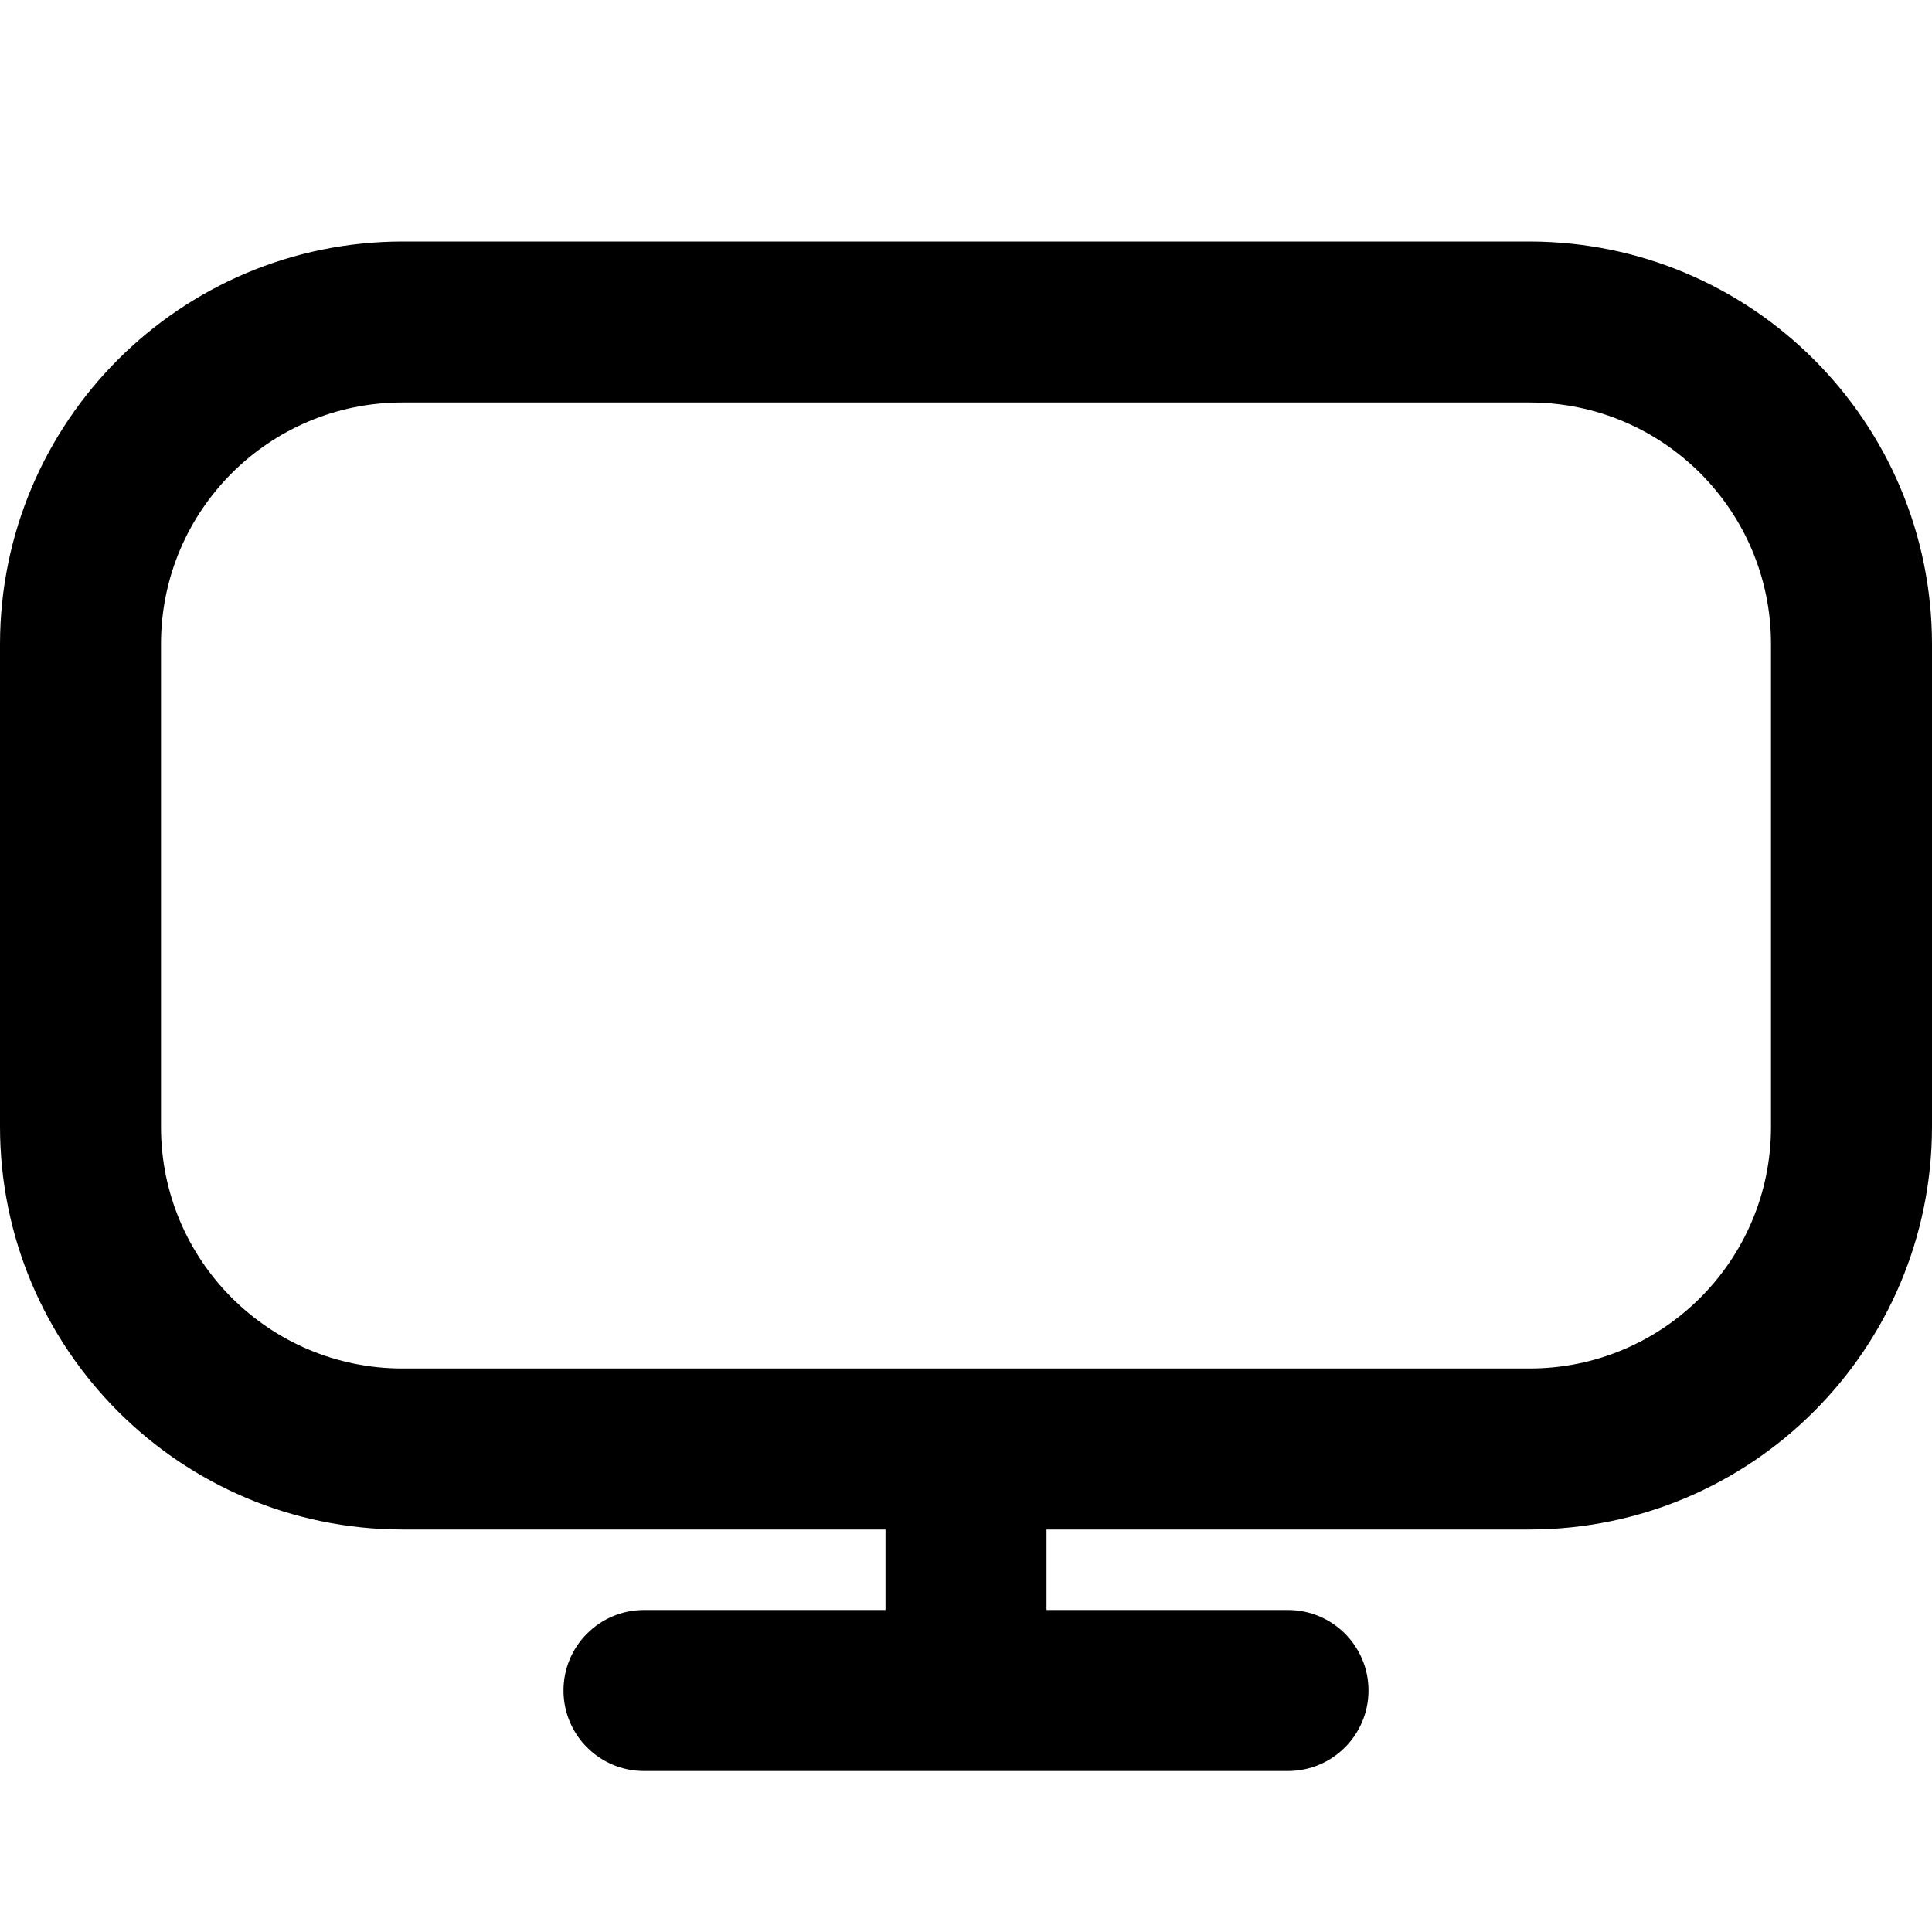
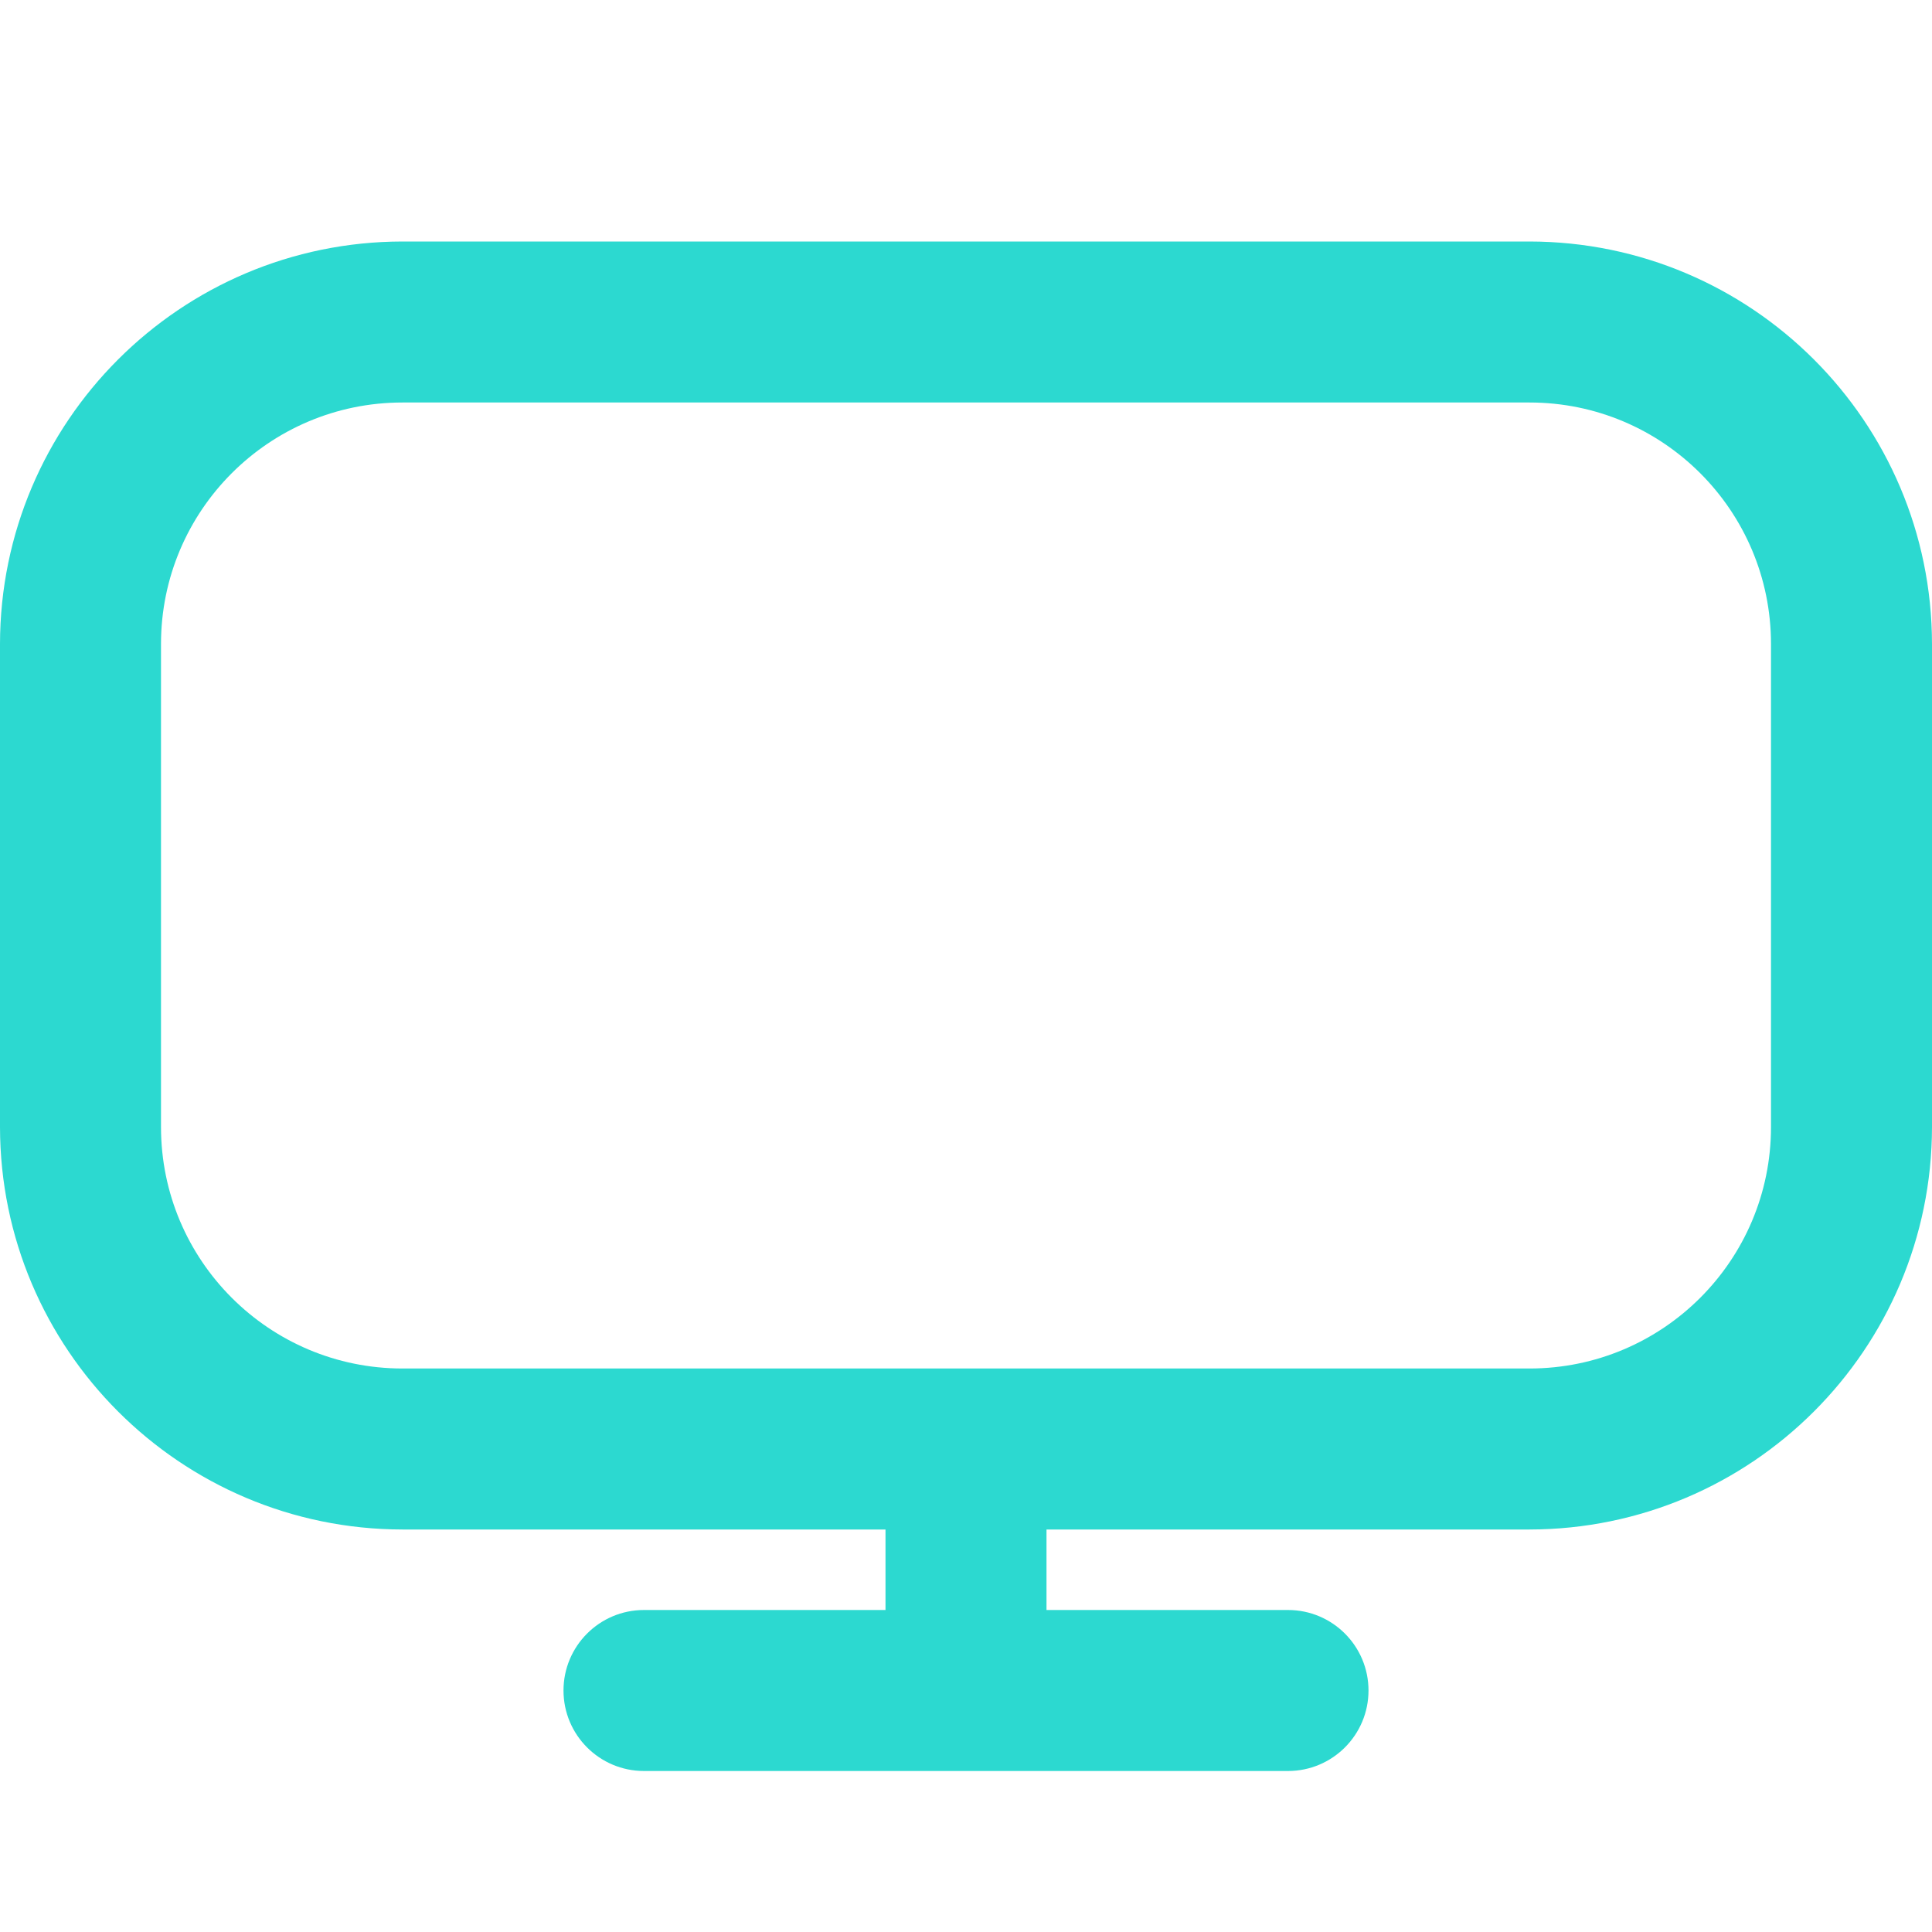
<svg xmlns="http://www.w3.org/2000/svg" id="Outline" viewBox="0 0 24 24">
-   <path d="M19,3H5A5.006,5.006,0,0,0,0,8v6a5.006,5.006,0,0,0,5,5h6v1H8a1,1,0,0,0,0,2h8a1,1,0,0,0,0-2H13V19h6a5.006,5.006,0,0,0,5-5V8A5.006,5.006,0,0,0,19,3Zm3,11a3,3,0,0,1-3,3H5a3,3,0,0,1-3-3V8A3,3,0,0,1,5,5H19a3,3,0,0,1,3,3Z" />
+   <path fill="#2cd9d0" d="M19,3H5A5.006,5.006,0,0,0,0,8v6a5.006,5.006,0,0,0,5,5h6v1H8a1,1,0,0,0,0,2h8a1,1,0,0,0,0-2H13V19h6a5.006,5.006,0,0,0,5-5V8A5.006,5.006,0,0,0,19,3Zm3,11a3,3,0,0,1-3,3H5a3,3,0,0,1-3-3V8A3,3,0,0,1,5,5H19a3,3,0,0,1,3,3Z" />
</svg>
